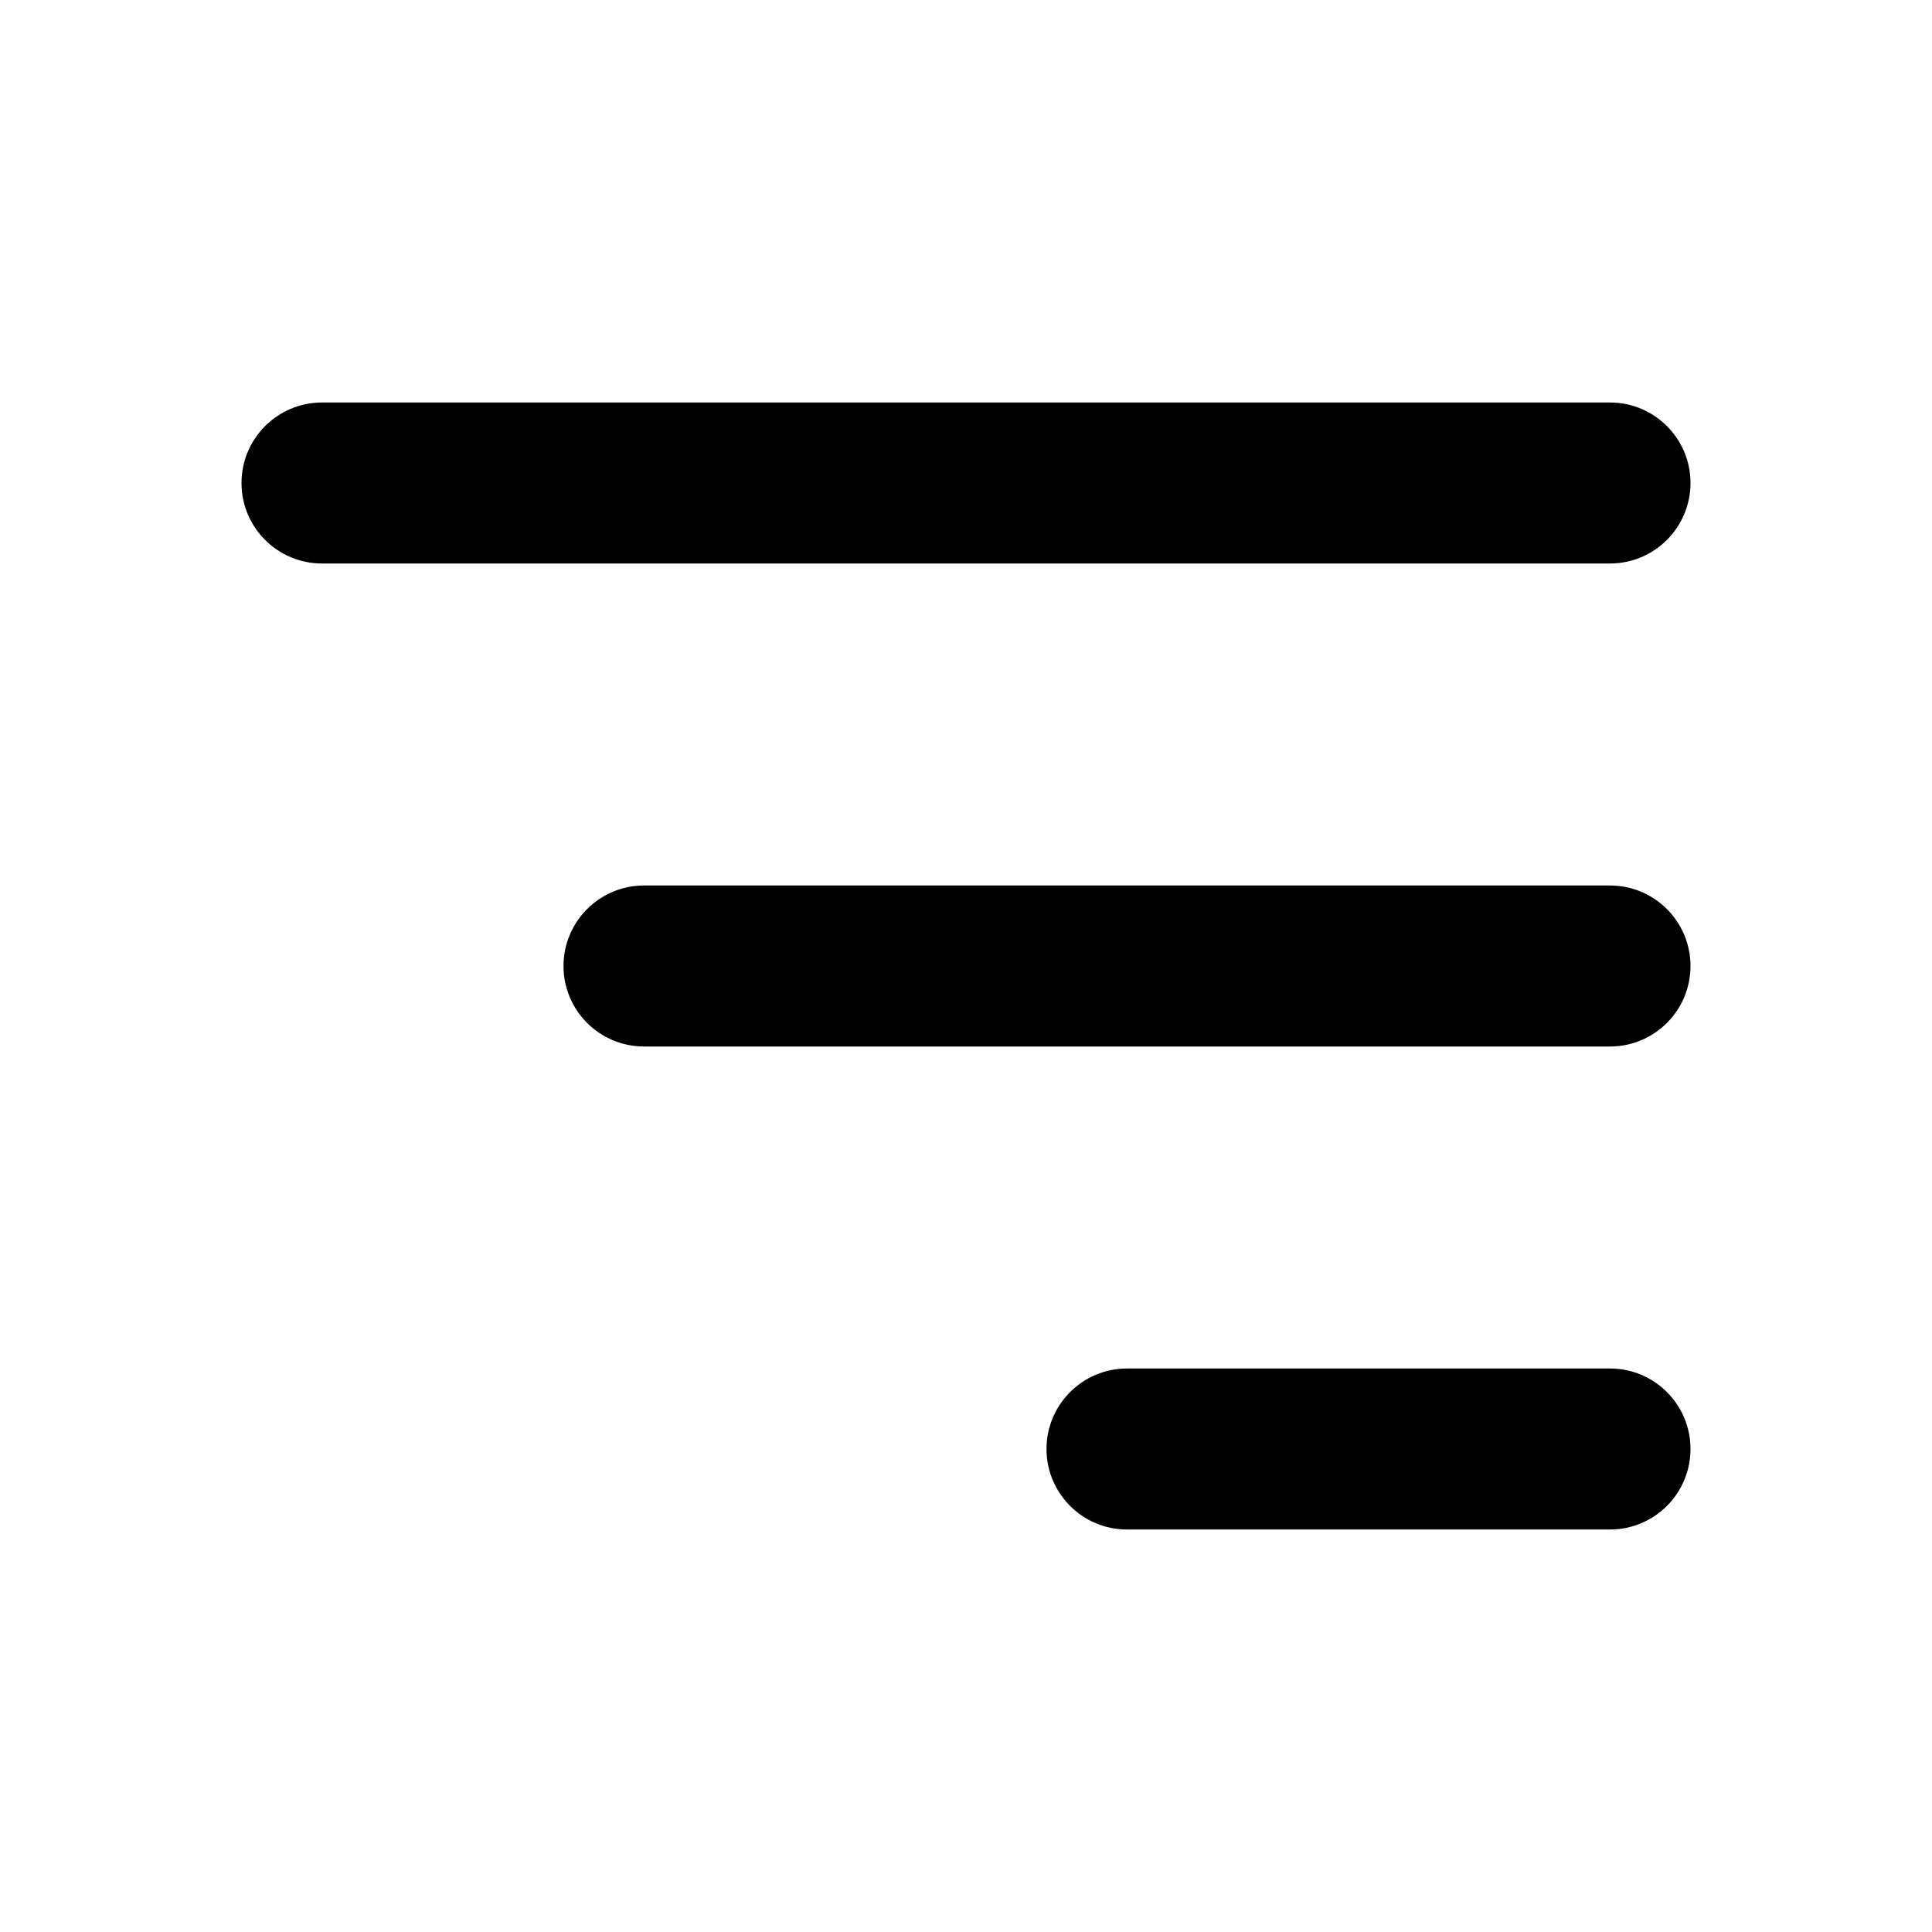
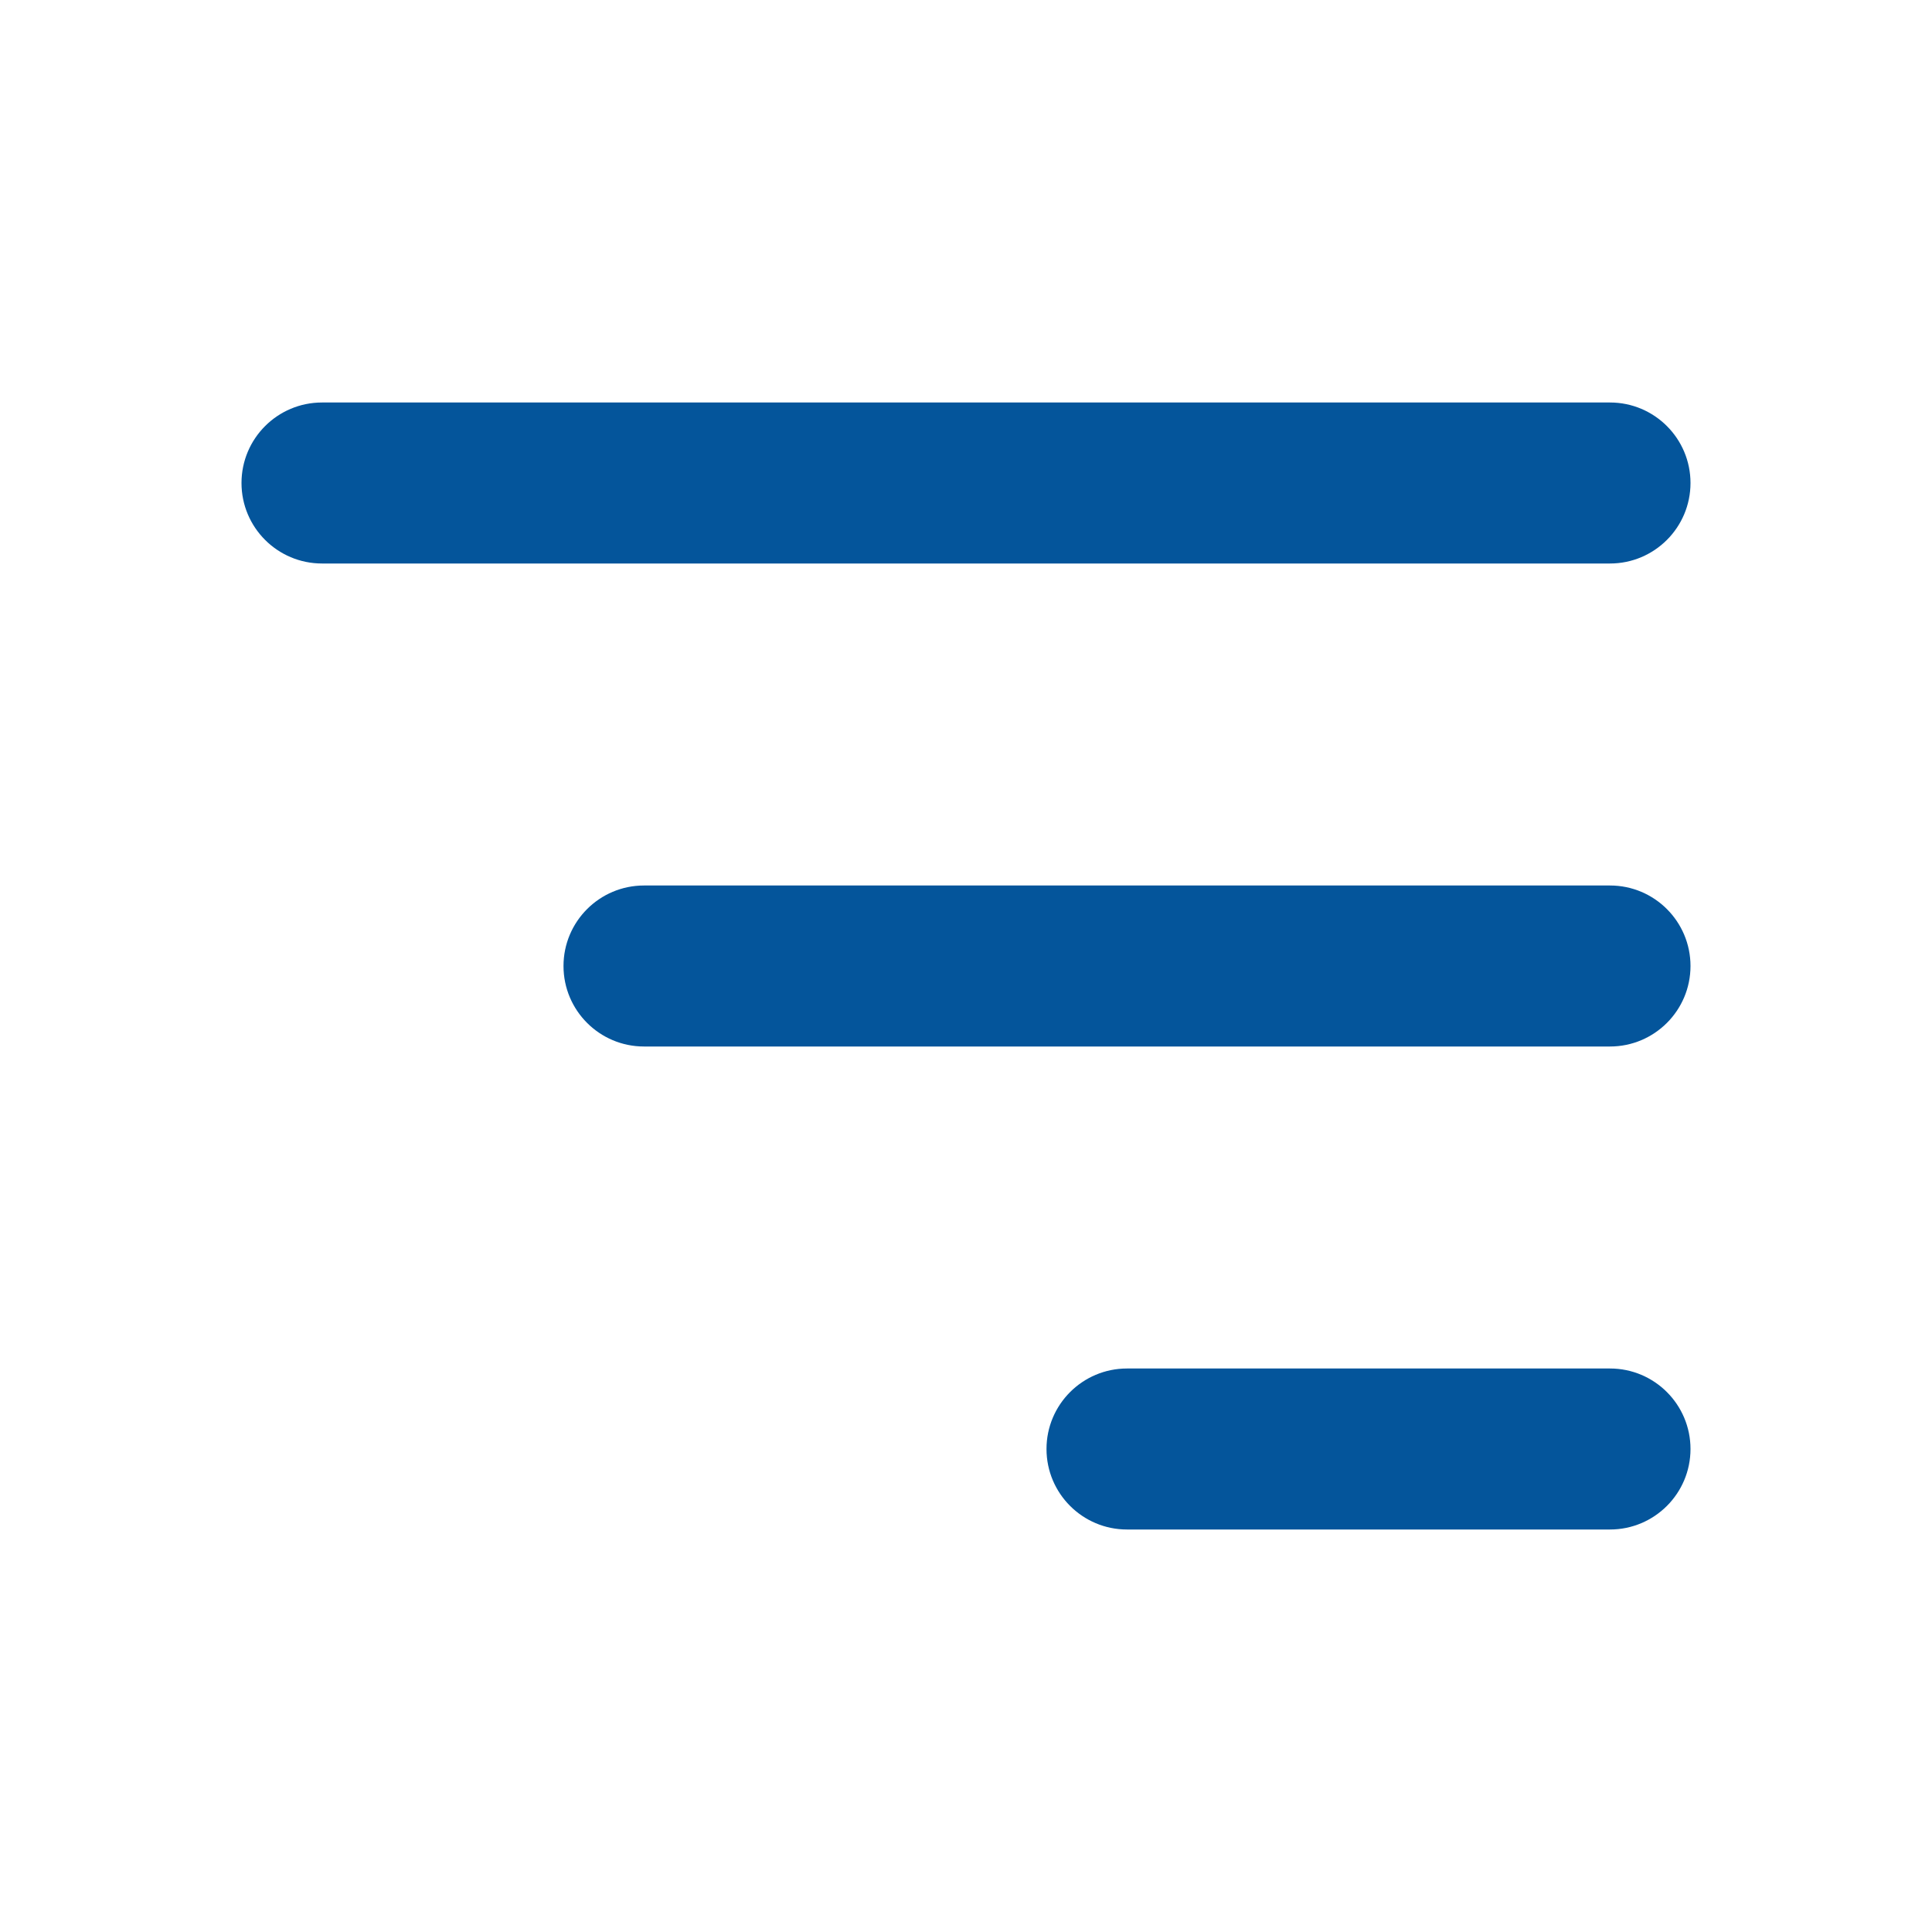
<svg xmlns="http://www.w3.org/2000/svg" width="800px" height="800px" viewBox="0 0 24 24" fill="none">
-   <path fill-rule="evenodd" clip-rule="evenodd" d="M4 5C3.448 5 3 5.448 3 6C3 6.552 3.448 7 4 7H20C20.552 7 21 6.552 21 6C21 5.448 20.552 5 20 5H4ZM7 12C7 11.448 7.448 11 8 11H20C20.552 11 21 11.448 21 12C21 12.552 20.552 13 20 13H8C7.448 13 7 12.552 7 12ZM13 18C13 17.448 13.448 17 14 17H20C20.552 17 21 17.448 21 18C21 18.552 20.552 19 20 19H14C13.448 19 13 18.552 13 18Z" fill="#000000" />
+   <path fill-rule="evenodd" clip-rule="evenodd" d="M4 5C3.448 5 3 5.448 3 6C3 6.552 3.448 7 4 7H20C20.552 7 21 6.552 21 6C21 5.448 20.552 5 20 5H4ZM7 12C7 11.448 7.448 11 8 11H20C20.552 11 21 11.448 21 12C21 12.552 20.552 13 20 13H8C7.448 13 7 12.552 7 12ZM13 18C13 17.448 13.448 17 14 17H20C20.552 17 21 17.448 21 18C21 18.552 20.552 19 20 19H14C13.448 19 13 18.552 13 18Z" fill="#04559b" />
</svg>
